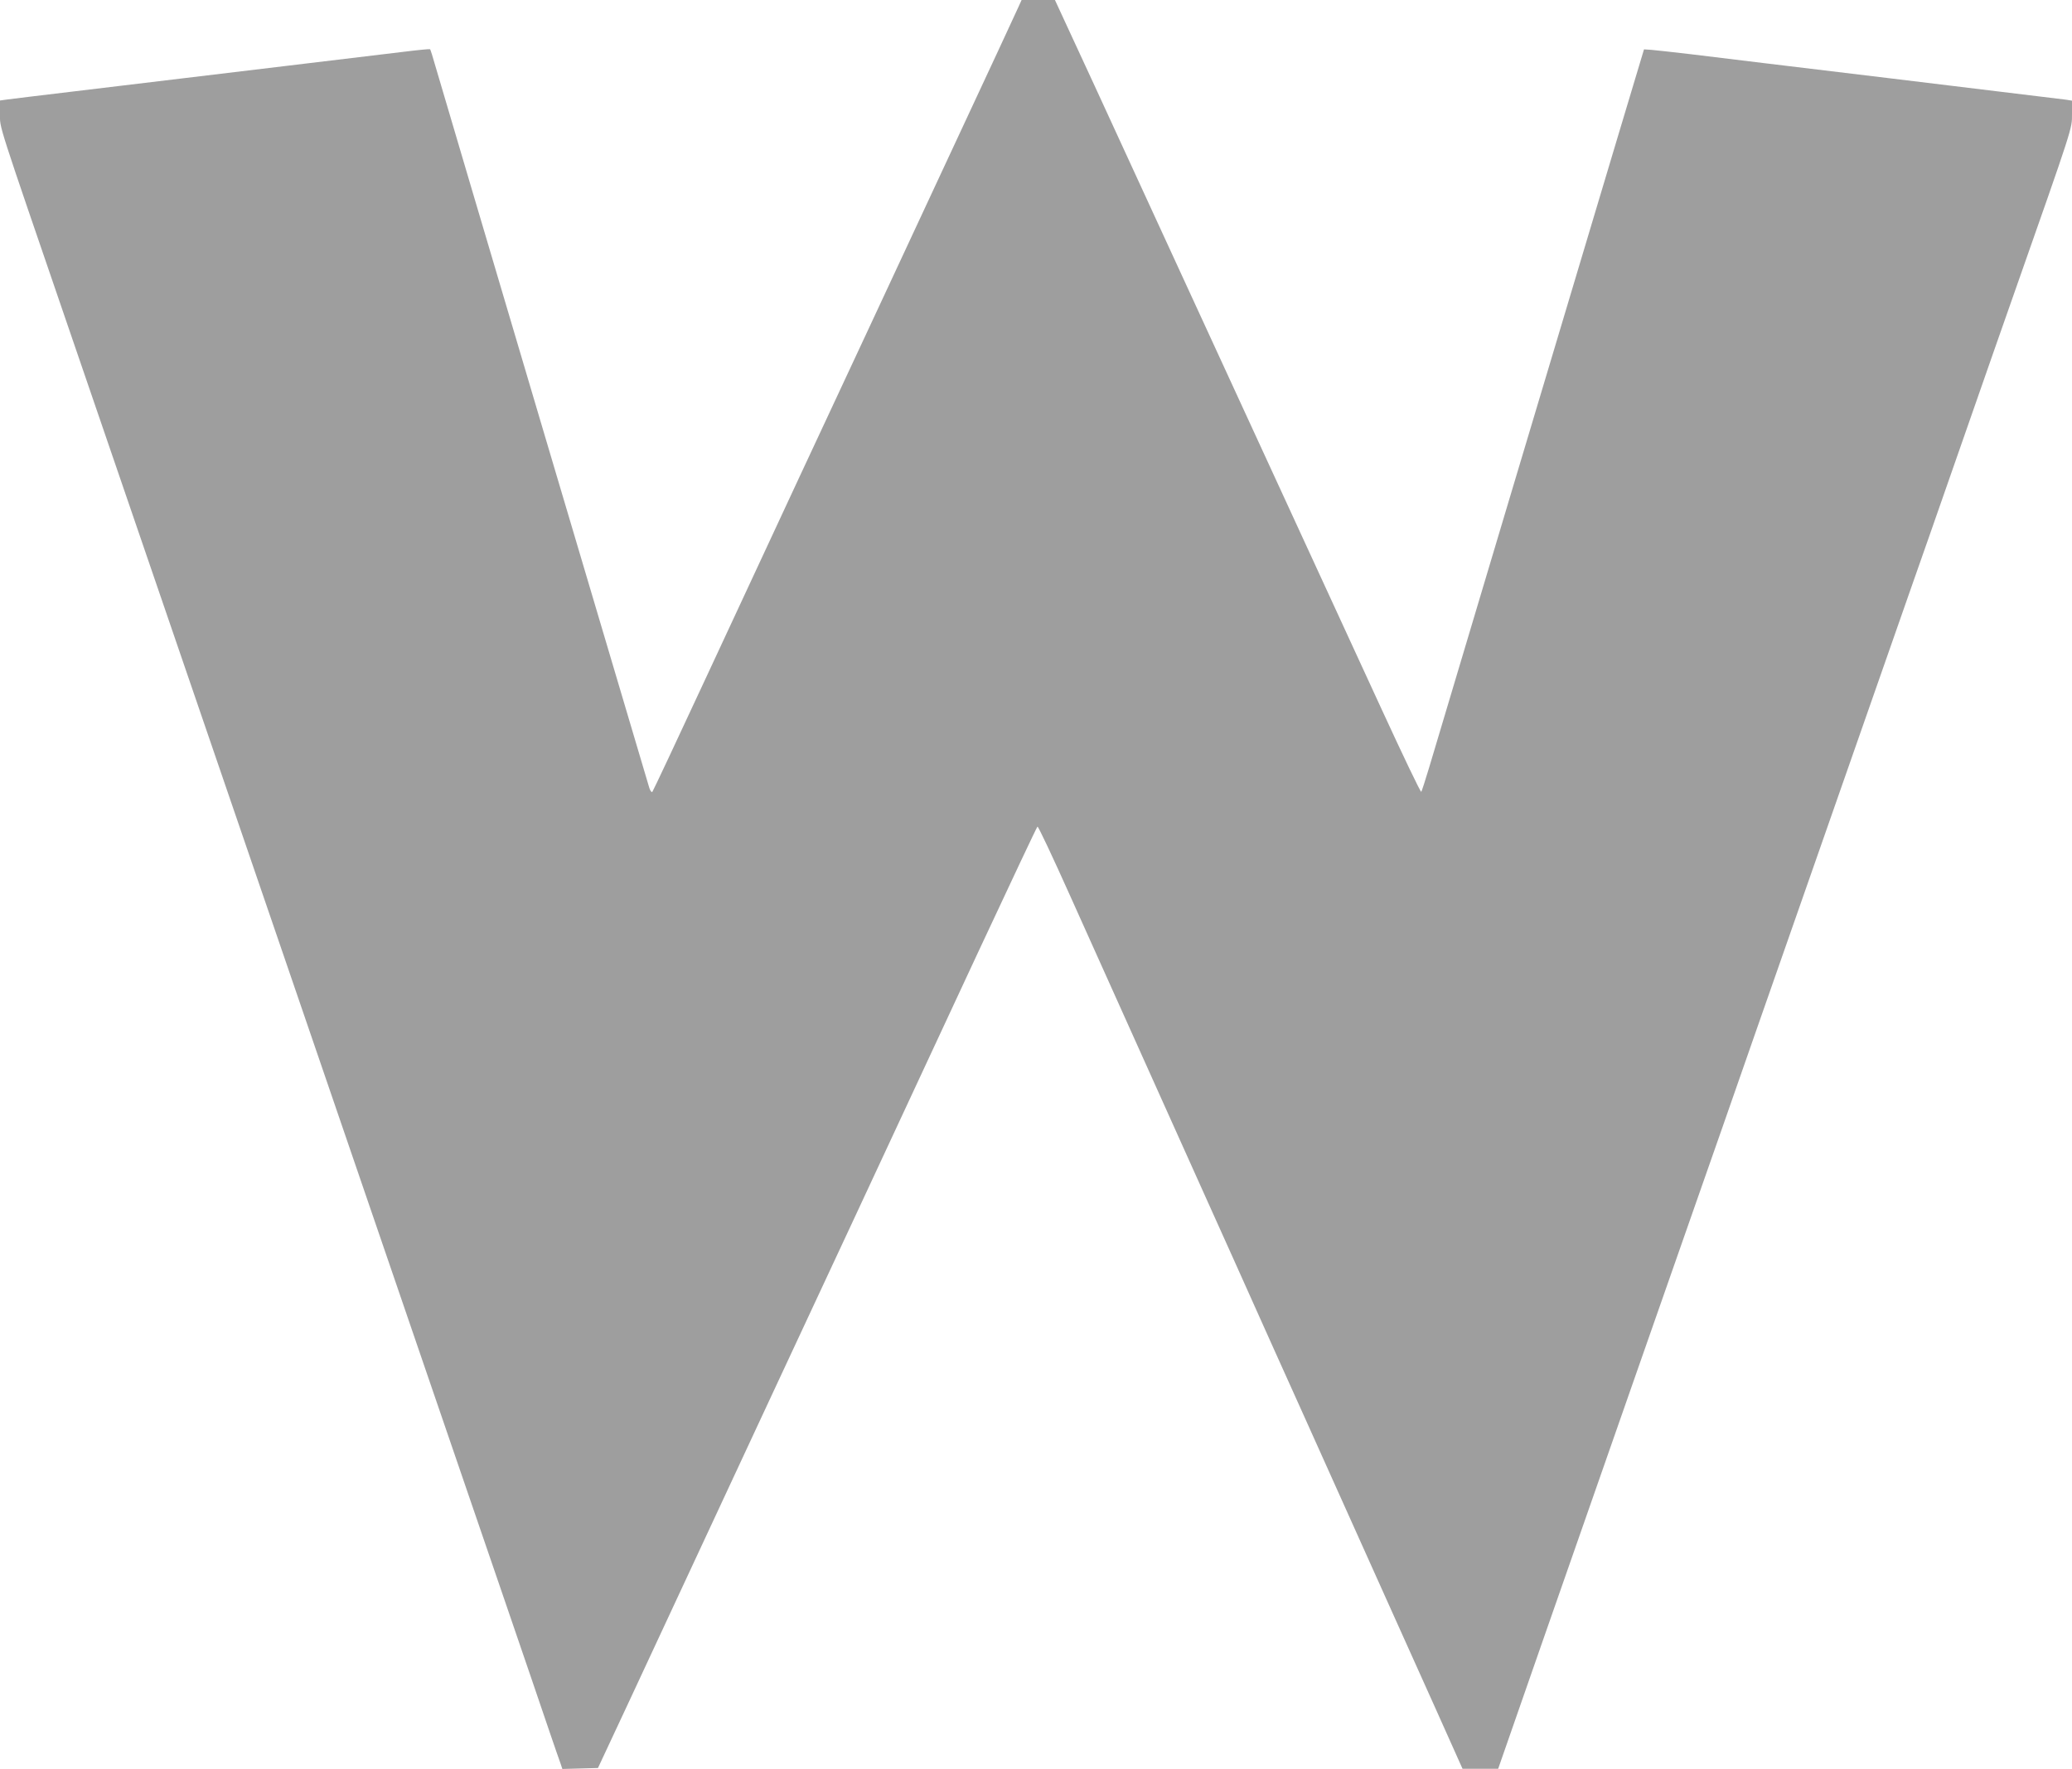
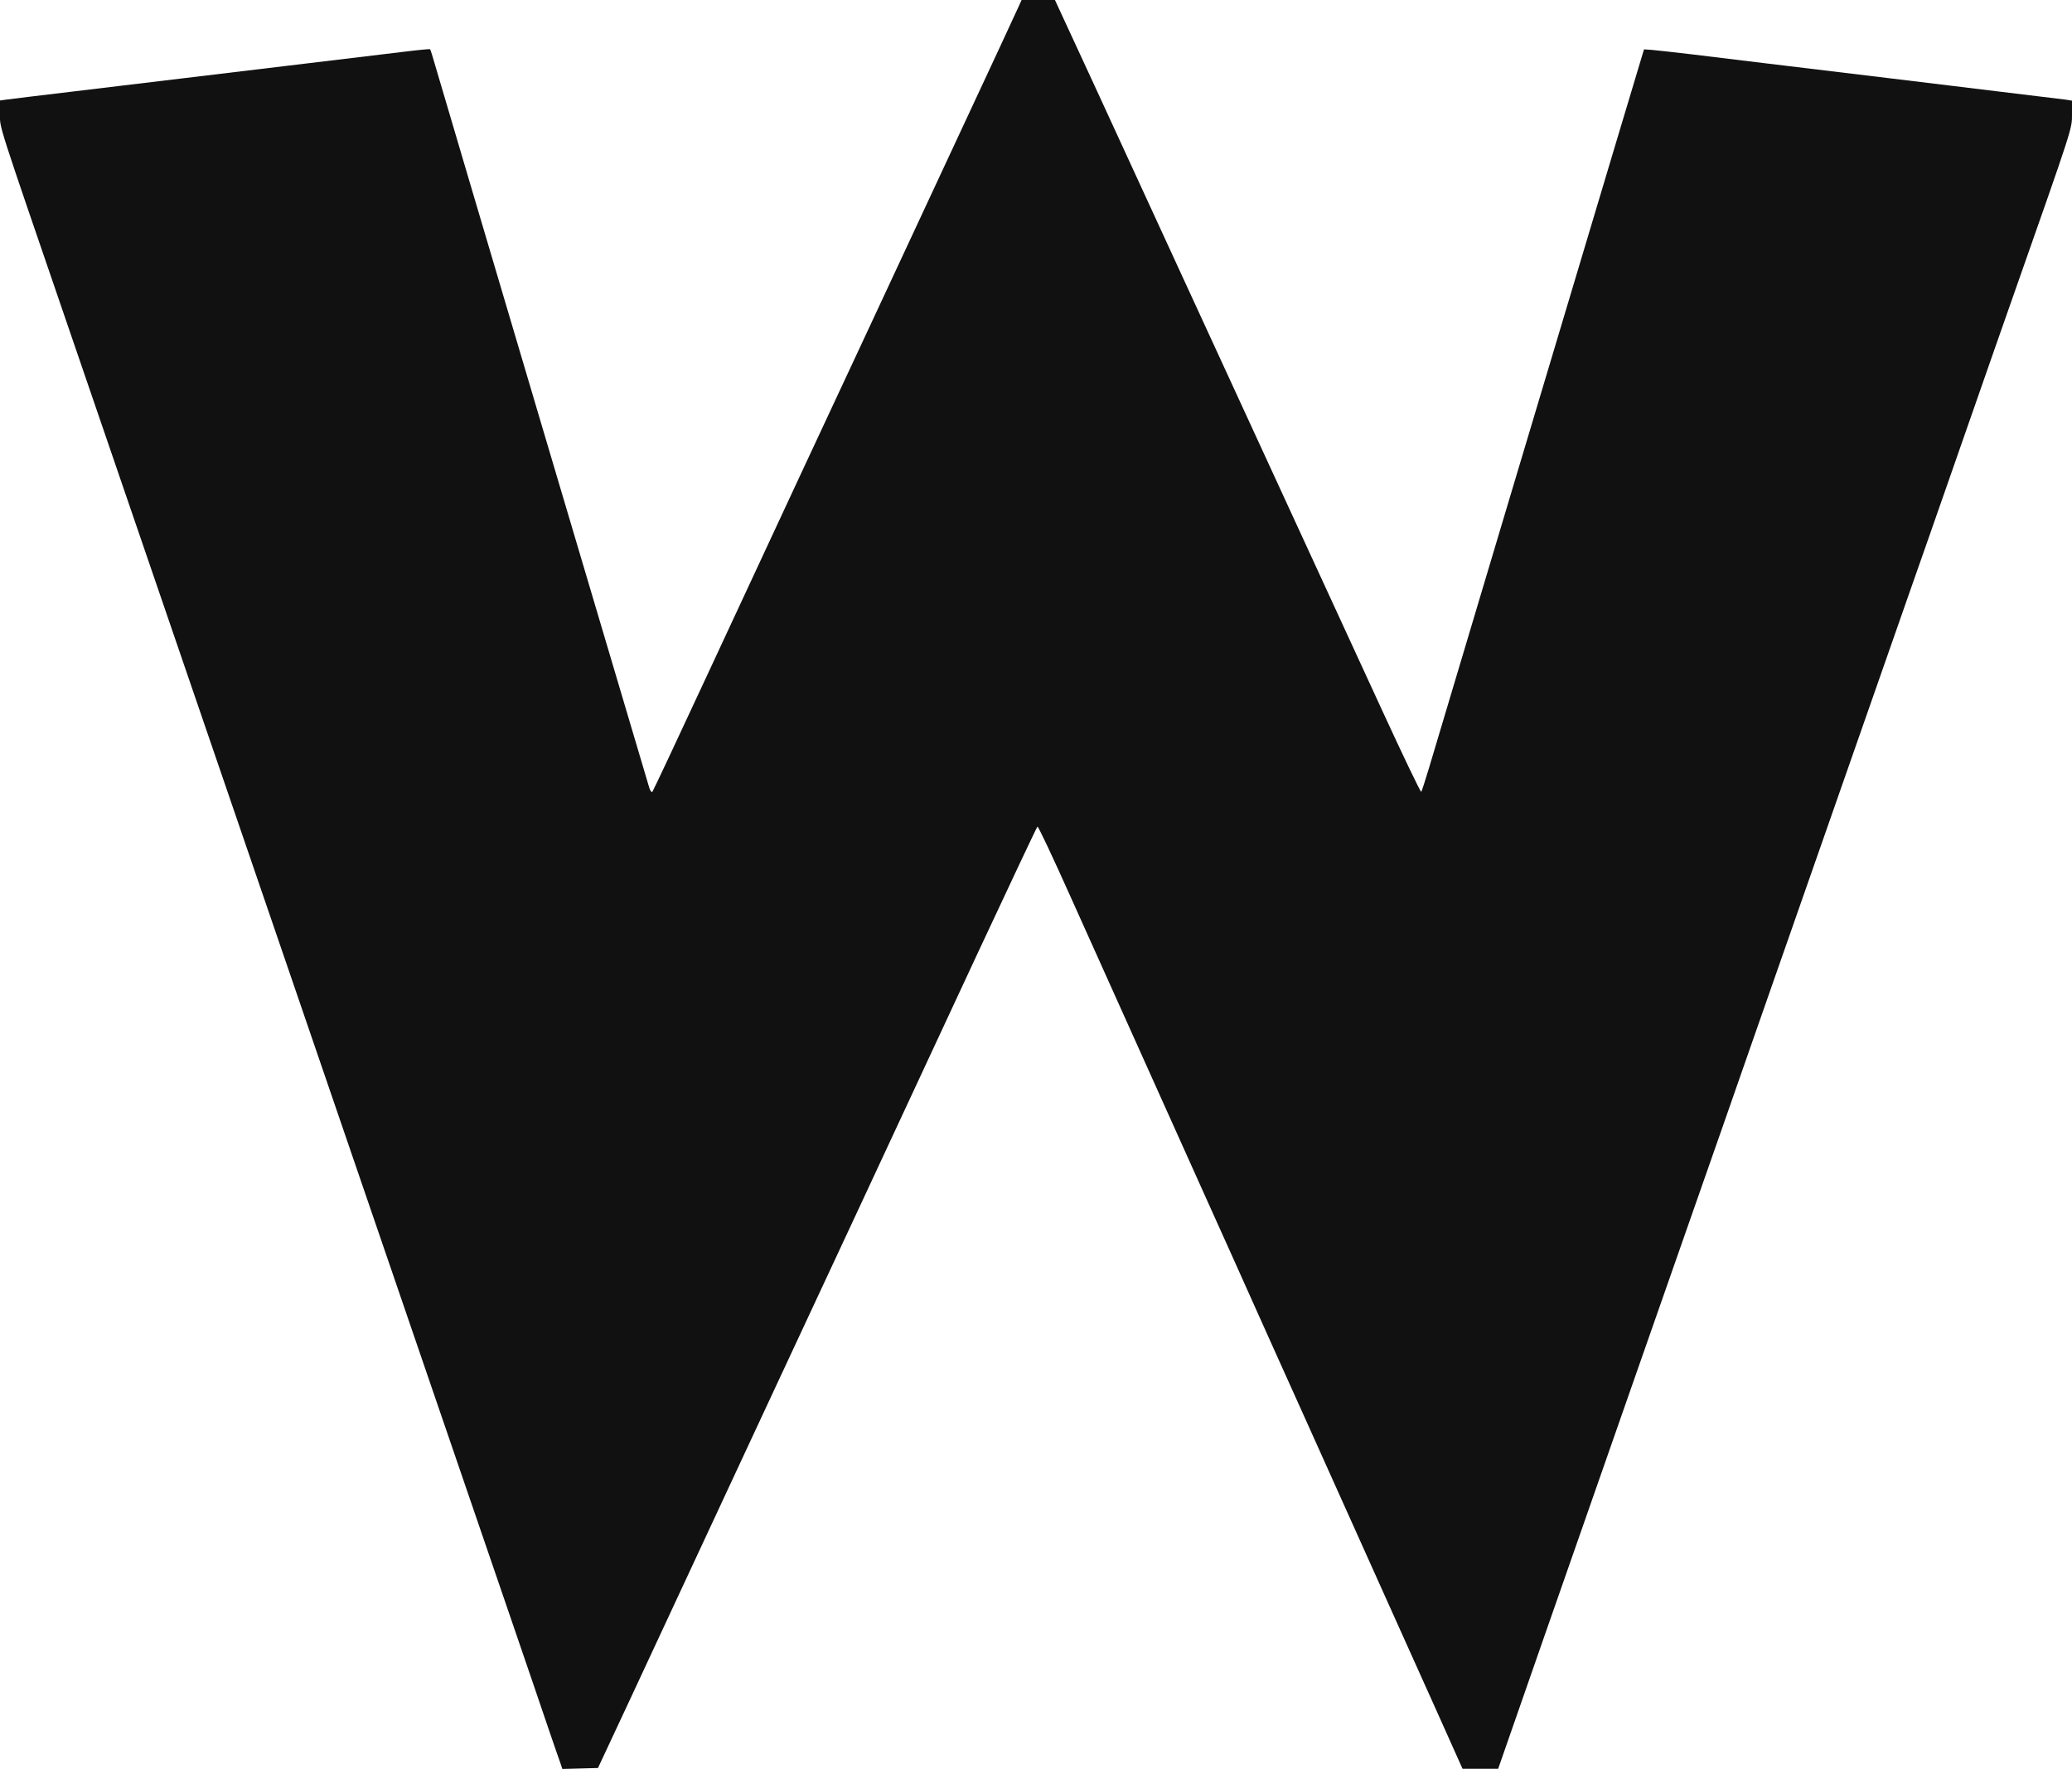
<svg xmlns="http://www.w3.org/2000/svg" version="1.0" width="1280pt" height="1093pt" viewBox="0 0 1280 1093" preserveAspectRatio="xMidYMid meet">
-   <g transform="translate(0,1093) scale(0.1,-0.1)" fill="#9e9e9e" stroke="none">
+   <g transform="translate(0,1093) scale(0.1,-0.1)" fill="#111111" stroke="none">
    <path d="M6292 10888 c-11 -24 -67 -144 -124 -268 -95 -203 -332 -712 -820 -1760 -94 -201 -279 -599 -413 -885 -133 -286 -390 -837 -570 -1225 -180 -388 -331 -709 -335 -713 -4 -5 -13 6 -19 25 -13 41 -1283 4326 -1322 4462 -15 54 -30 100 -32 102 -2 2 -75 -5 -163 -16 -151 -18 -1237 -149 -2039 -245 -203 -24 -389 -47 -412 -50 l-43 -6 0 -84 c0 -91 -23 -18 429 -1337 232 -677 281 -819 491 -1433 184 -536 236 -690 370 -1080 134 -390 186 -544 370 -1080 184 -536 236 -690 370 -1080 134 -390 186 -544 370 -1080 105 -308 218 -638 251 -733 290 -846 680 -1983 740 -2162 33 -96 65 -190 72 -208 l11 -33 110 3 110 3 187 400 c238 512 761 1635 894 1920 56 121 287 616 513 1100 225 484 568 1220 761 1635 194 415 355 758 360 762 4 5 95 -189 203 -430 202 -449 437 -973 828 -1842 123 -272 262 -583 310 -690 48 -107 186 -415 308 -685 536 -1192 652 -1452 810 -1802 l167 -373 110 0 110 0 278 798 c305 872 878 2513 987 2822 38 107 181 517 318 910 487 1391 894 2557 962 2750 38 107 182 519 320 915 138 396 282 808 320 915 368 1047 360 1023 360 1114 l0 84 -37 6 c-21 3 -506 62 -1078 131 -572 69 -1130 136 -1240 150 -110 13 -220 25 -244 27 l-45 3 -162 -540 c-277 -924 -1108 -3704 -1166 -3900 -23 -77 -45 -144 -48 -148 -4 -4 -115 228 -247 515 -344 748 -898 1950 -1235 2683 -160 347 -400 870 -535 1163 l-246 532 -103 0 -103 0 -19 -42z" />
  </g>
</svg>
